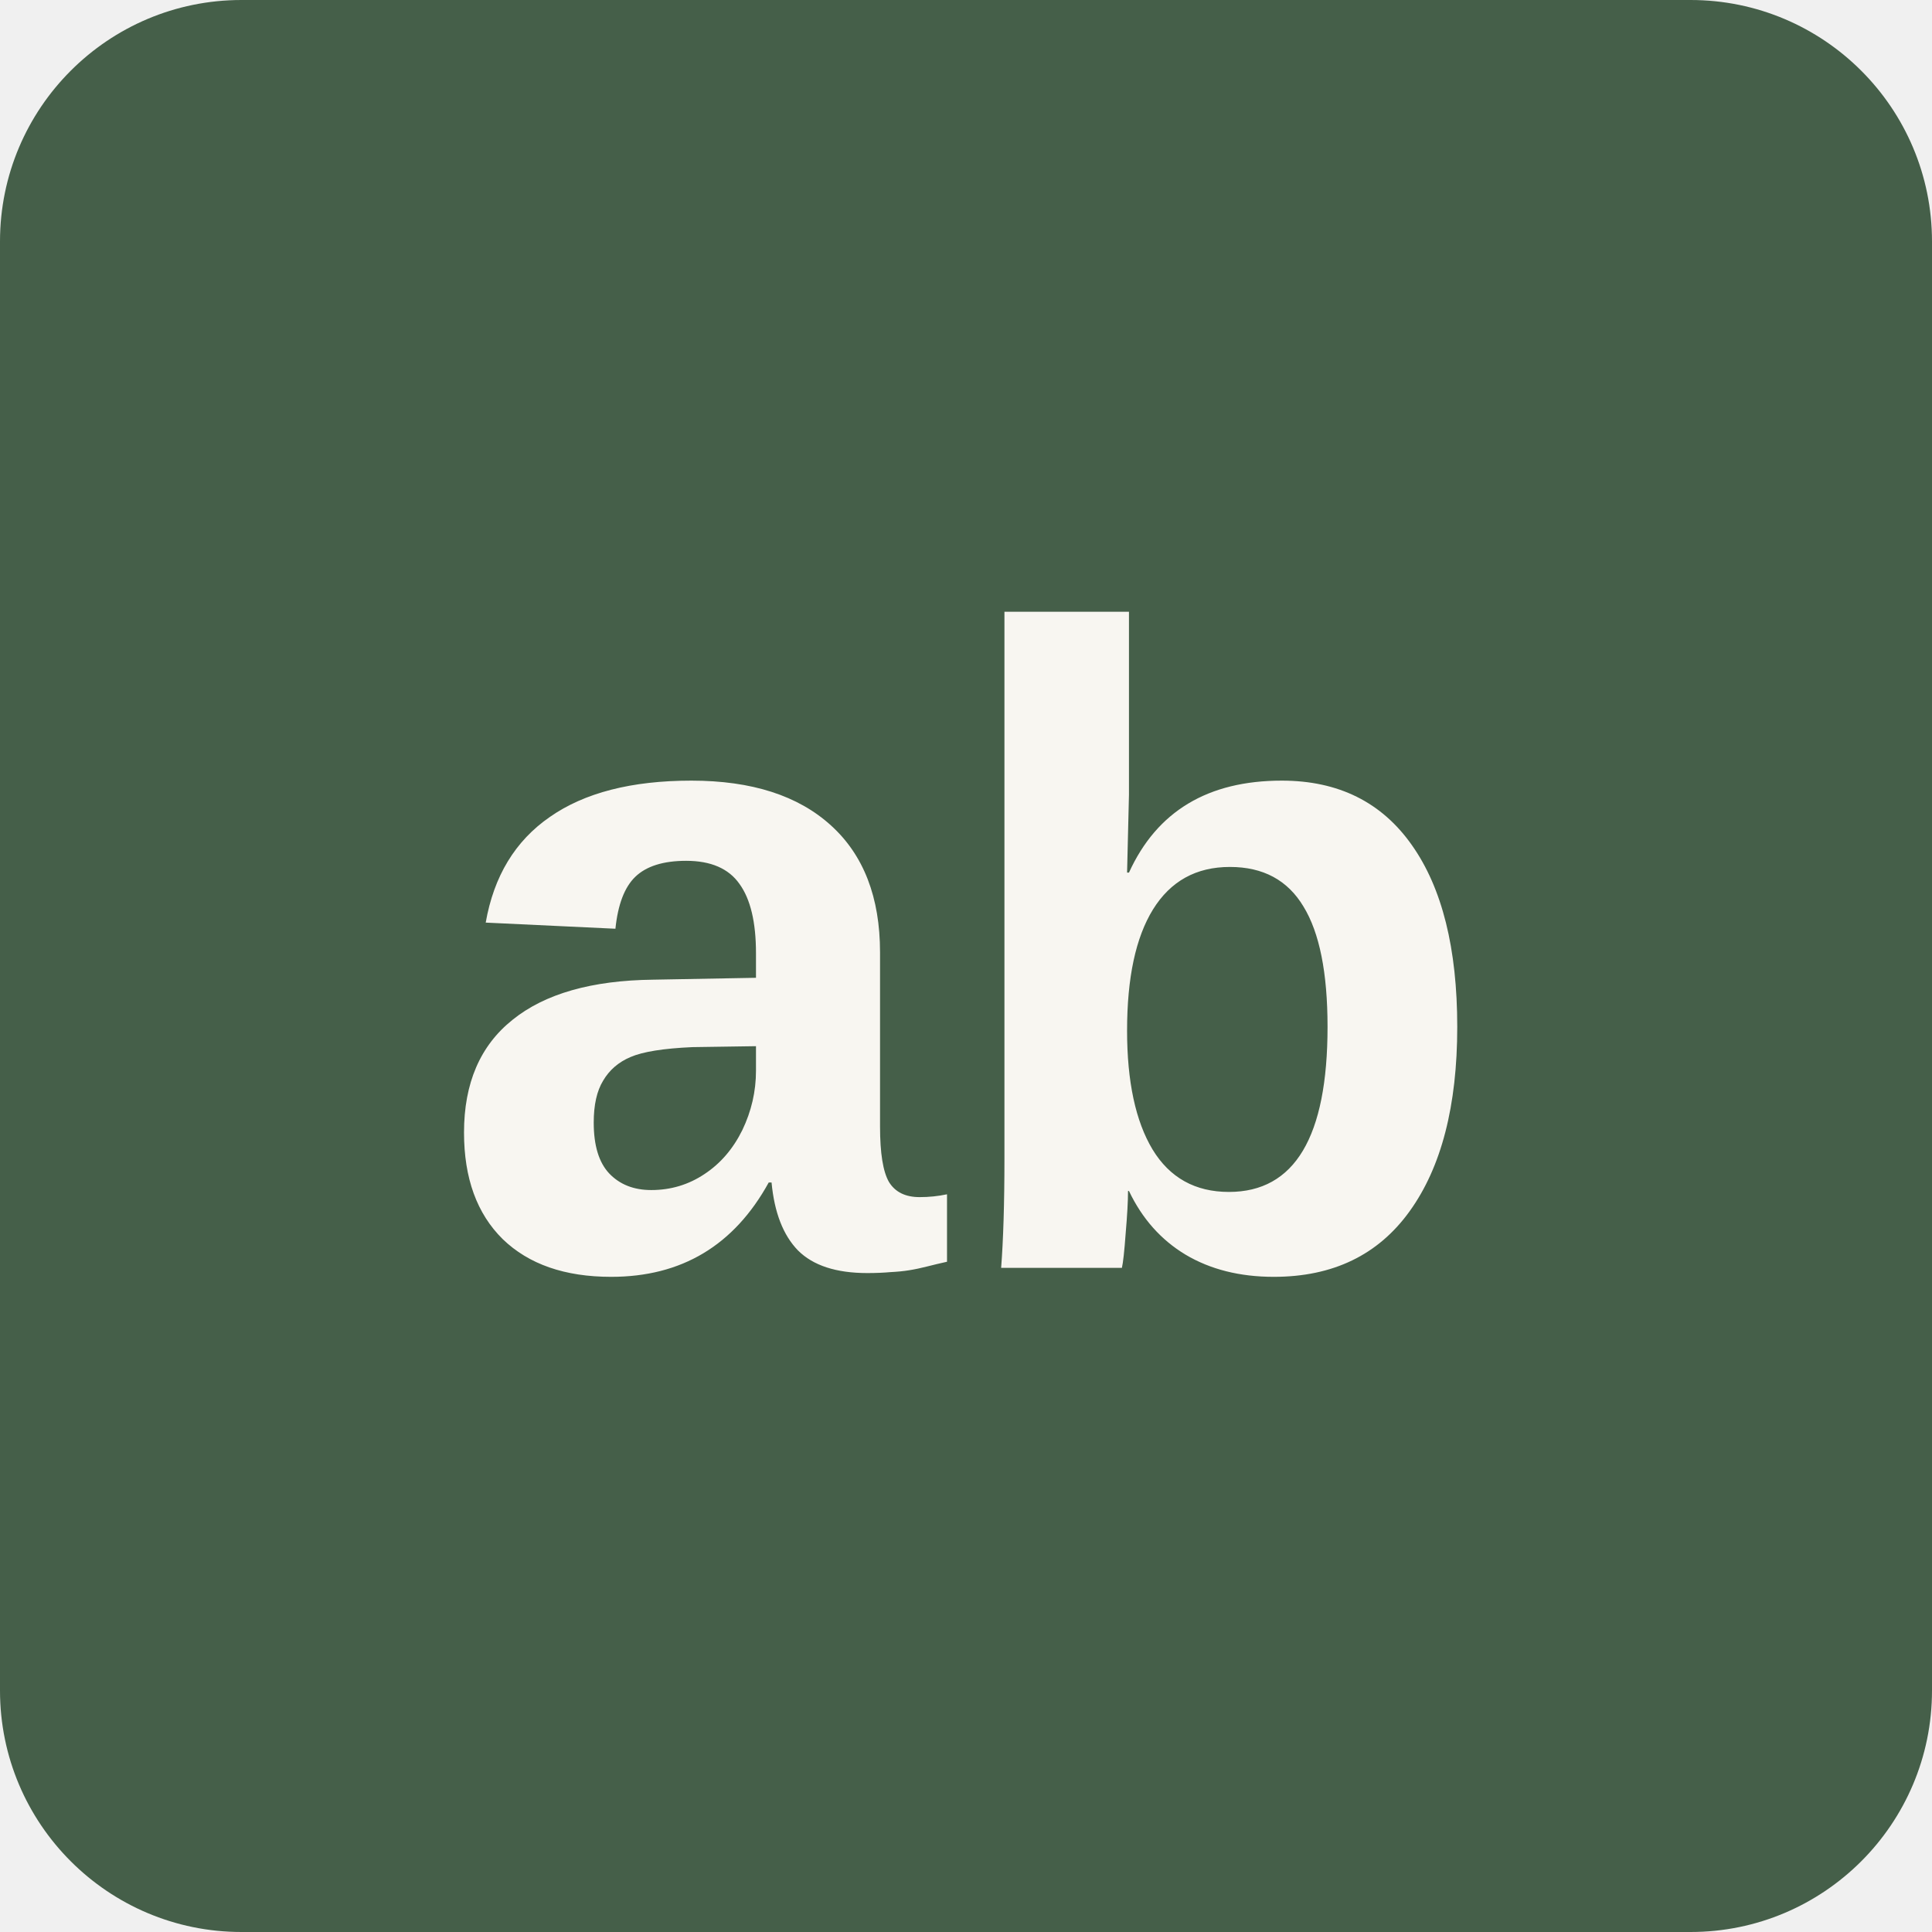
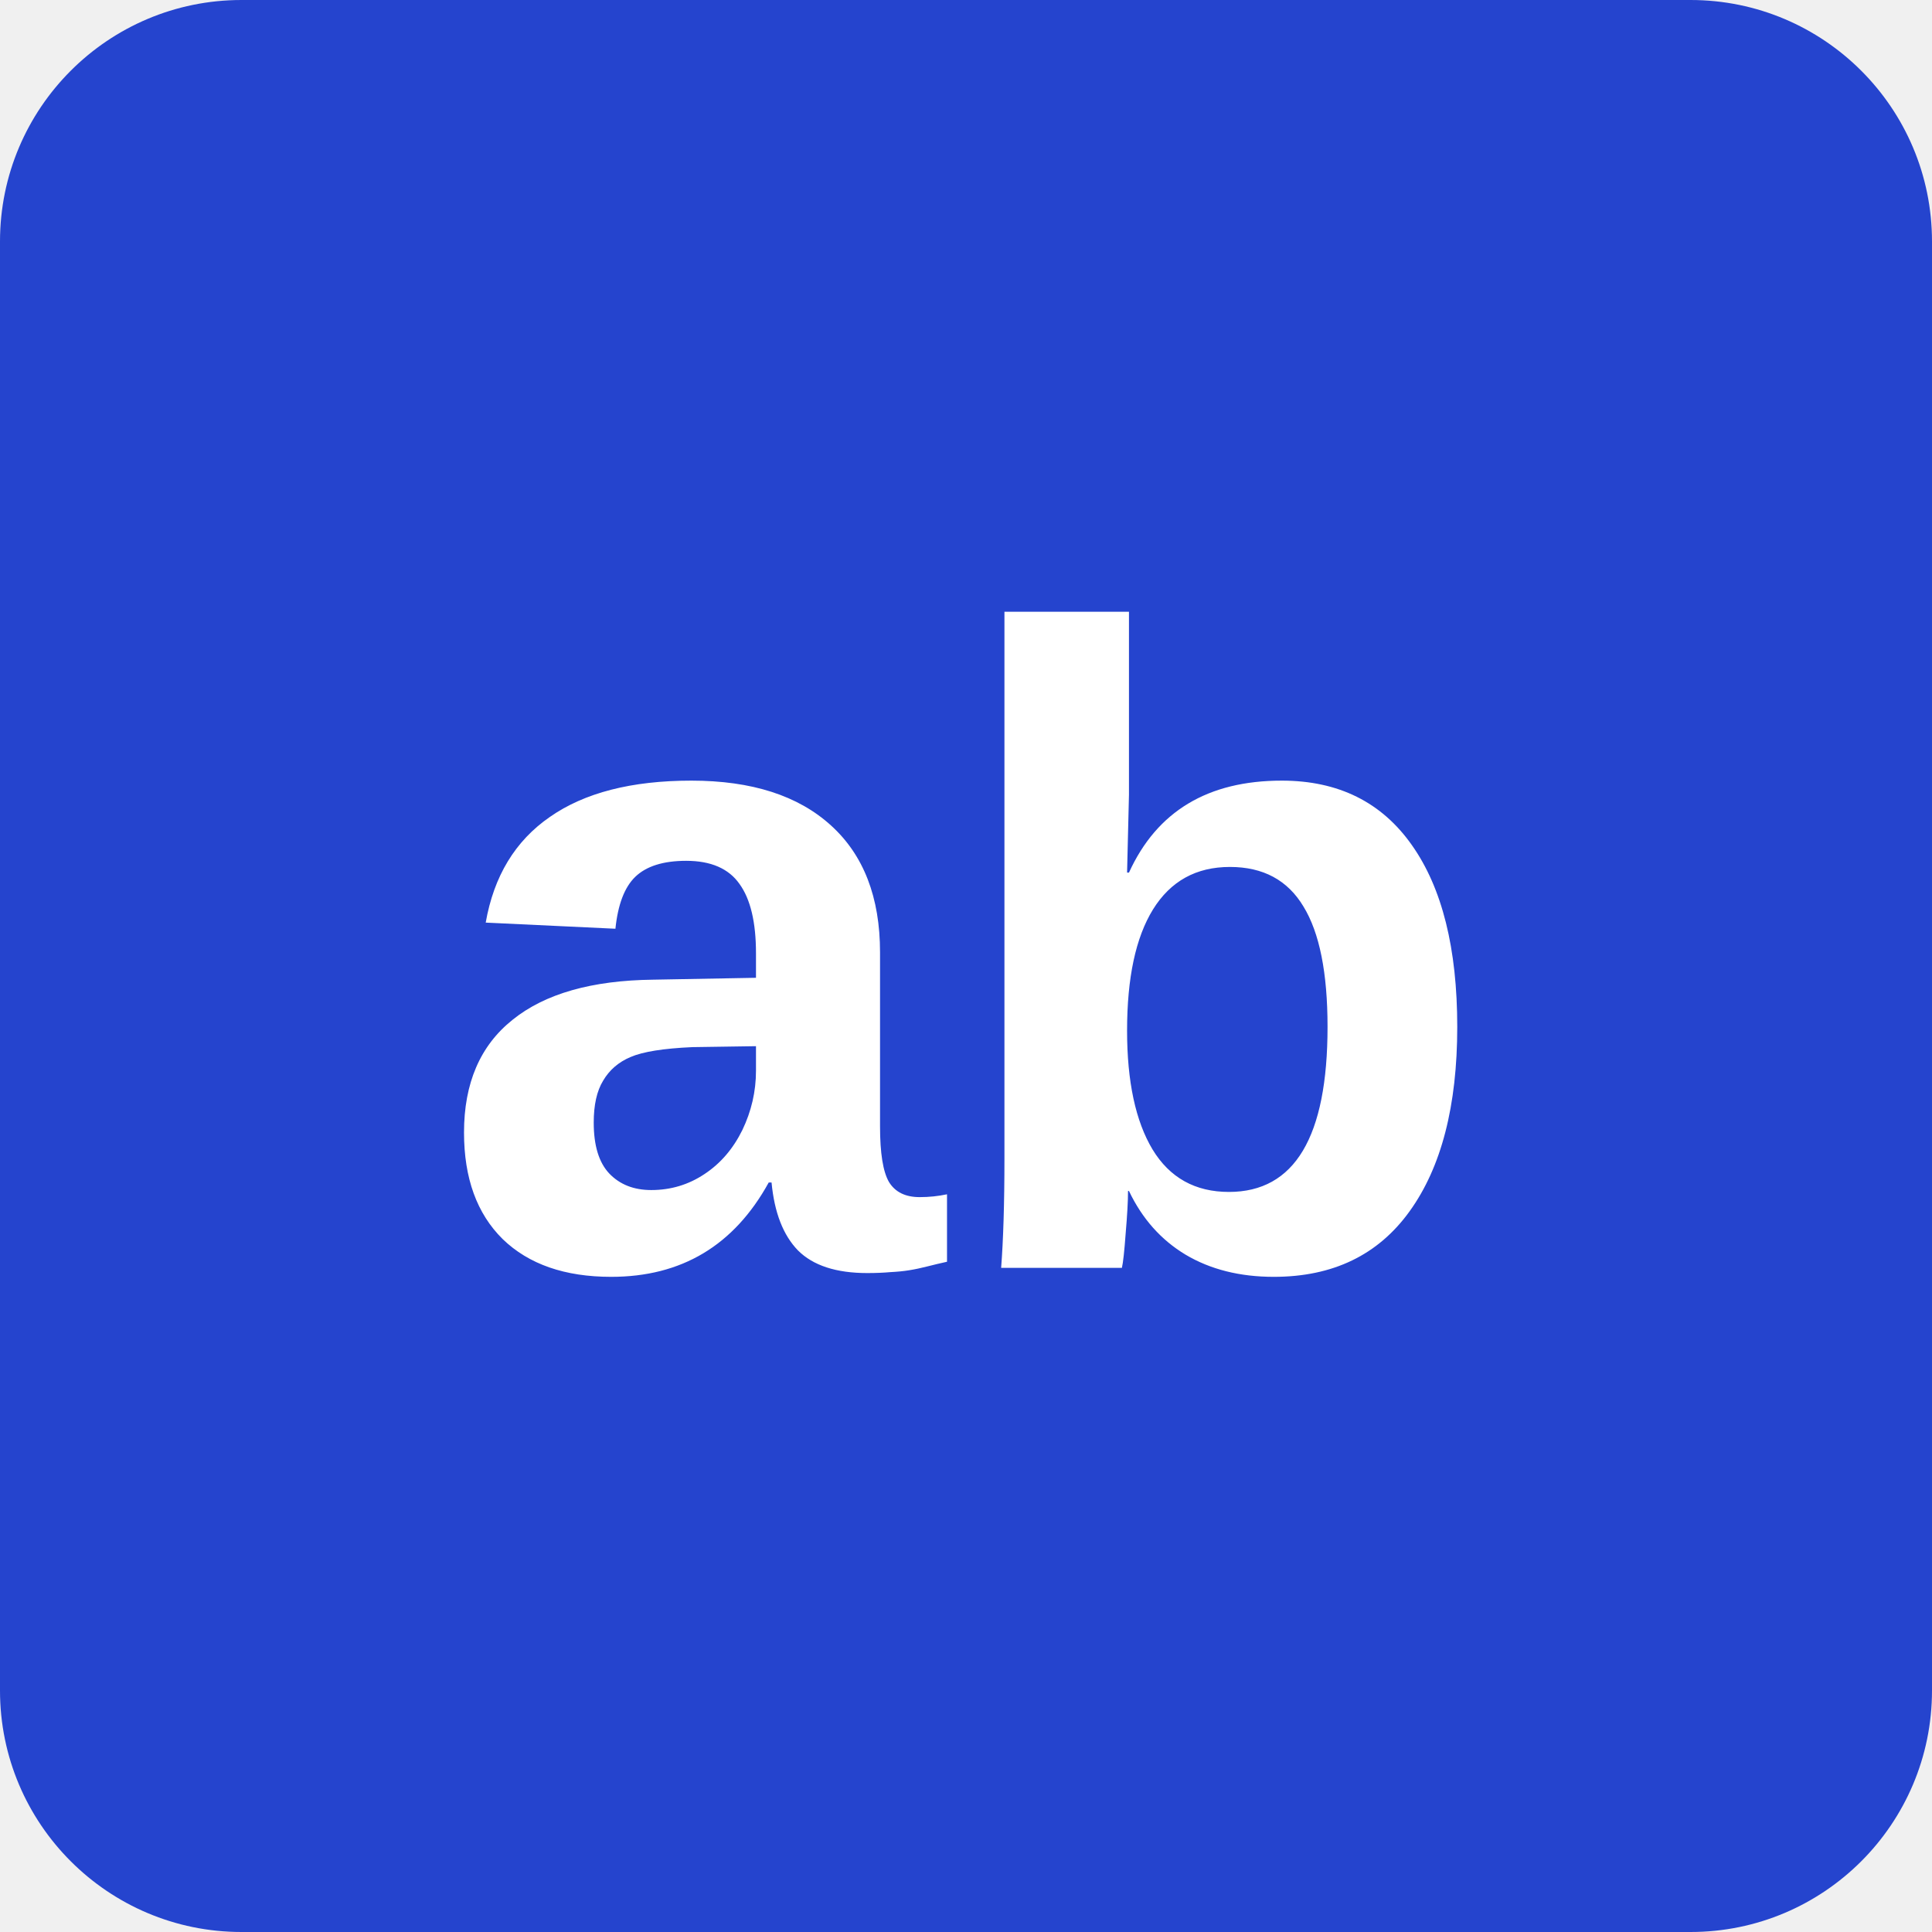
<svg xmlns="http://www.w3.org/2000/svg" viewBox="0 0 64 64">
-   <rect width="64" height="64" rx="8" fill="#455f49" />
-   <text x="32" y="42" fill="#f8f6f1" font-family="Arial,sans-serif" font-size="30" font-weight="700" text-anchor="middle">ab</text>
+   <rect width="64" height="64" rx="8" fill="#2544ce" />
+   <text x="32" y="42" fill="#ffffff" font-family="Arial,sans-serif" font-size="30" font-weight="700" text-anchor="middle">ab</text>
</svg>
